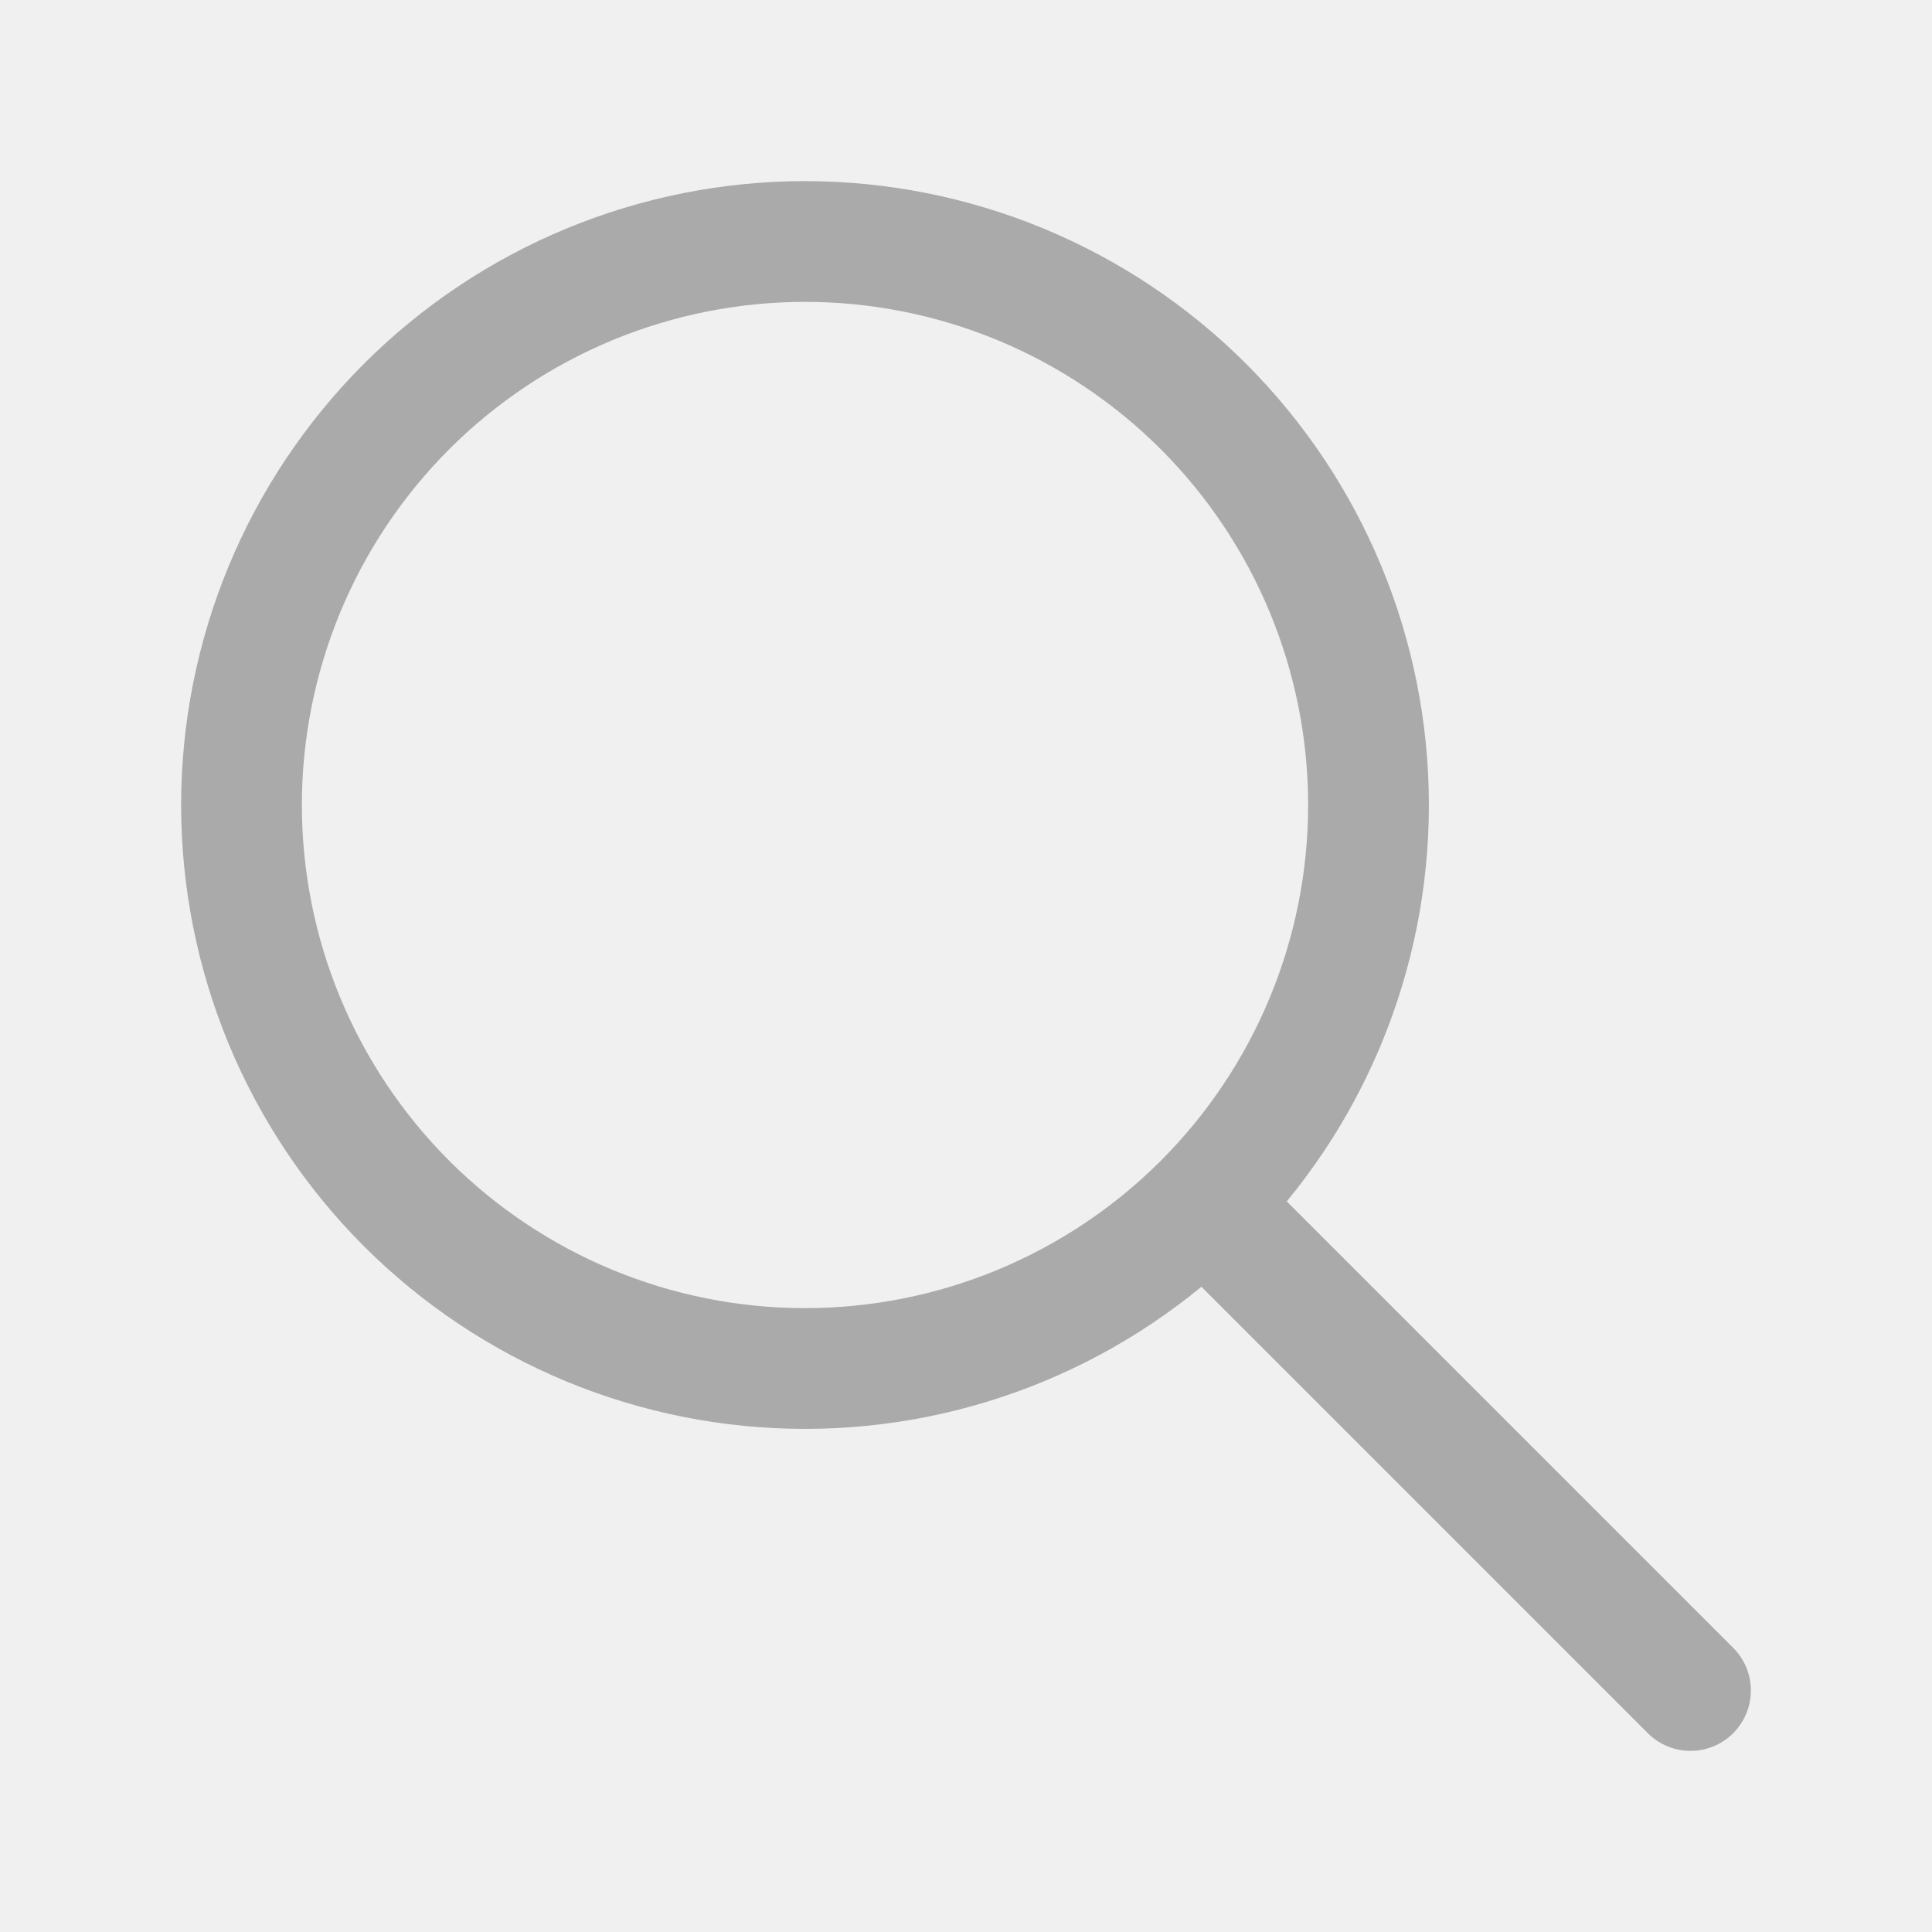
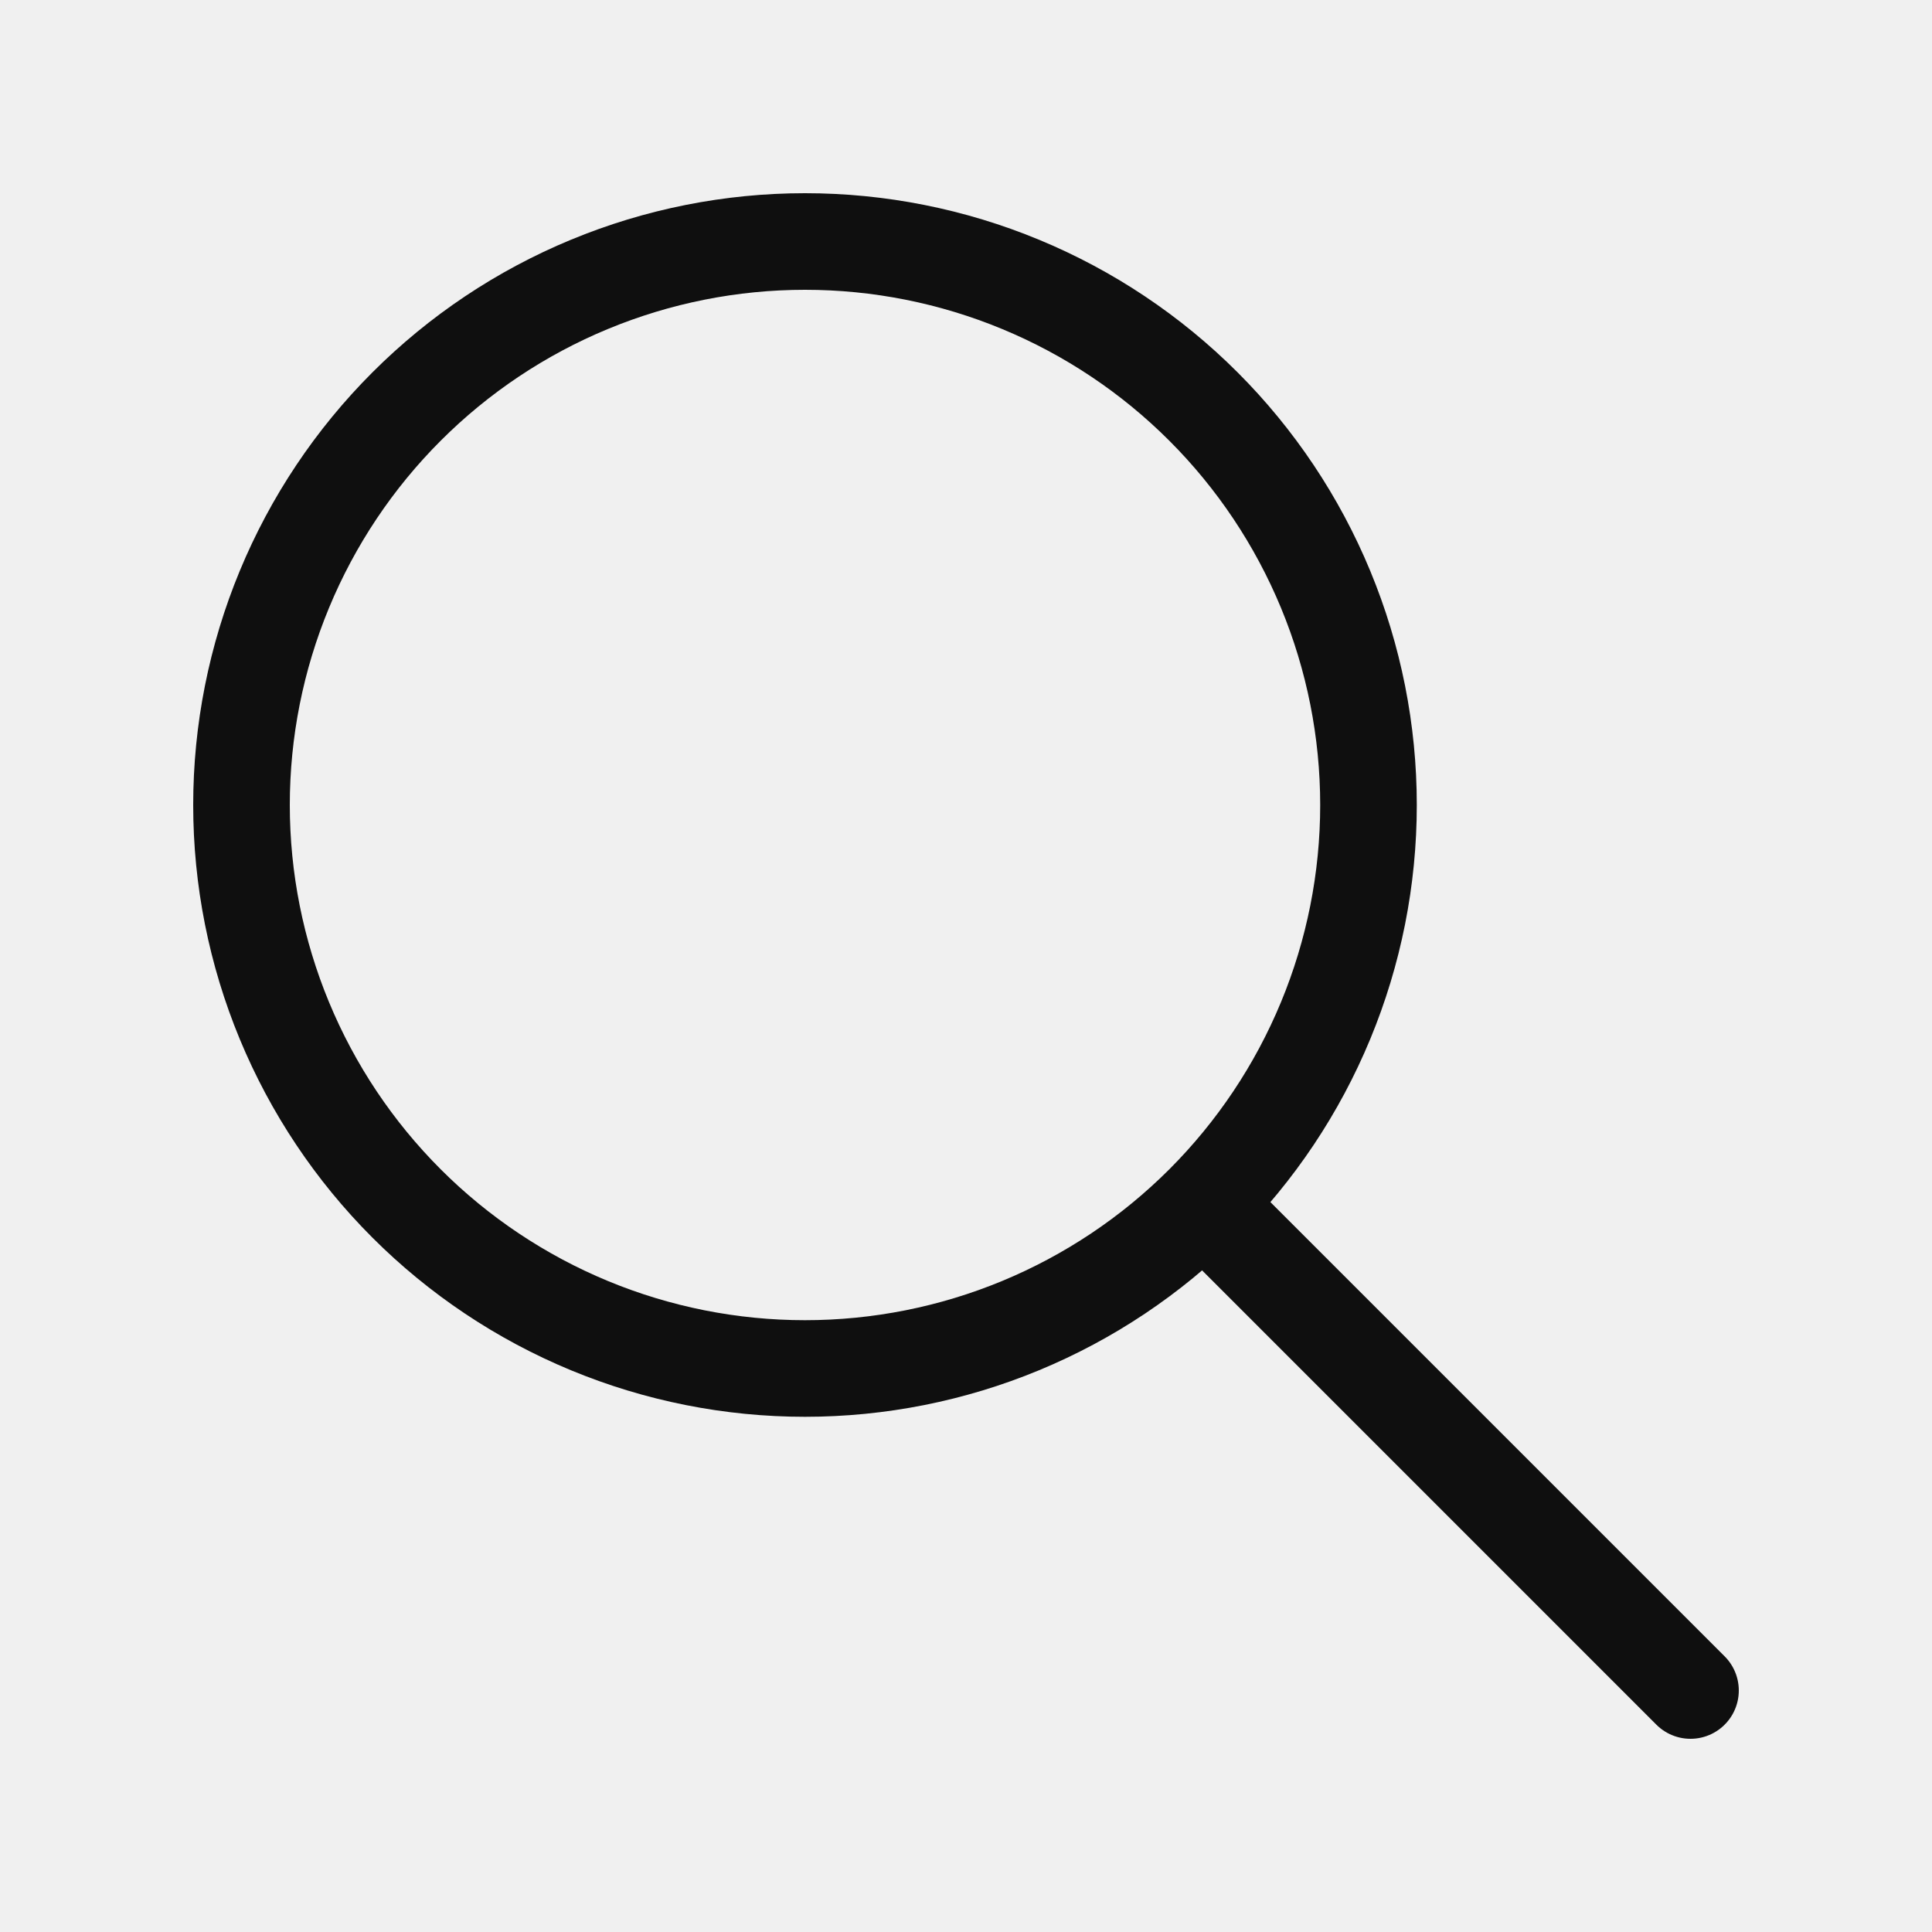
- <svg xmlns="http://www.w3.org/2000/svg" width="80" height="80" viewBox="0 0 80 80" fill="none">
-   <g clip-path="url(#clip0_1074_305)">
-     <path d="M10 33.333C10 36.398 10.604 39.432 11.776 42.263C12.949 45.093 14.668 47.666 16.834 49.833C19.001 51.999 21.573 53.718 24.404 54.891C27.235 56.063 30.269 56.667 33.333 56.667C36.398 56.667 39.432 56.063 42.263 54.891C45.093 53.718 47.666 51.999 49.833 49.833C51.999 47.666 53.718 45.093 54.891 42.263C56.063 39.432 56.667 36.398 56.667 33.333C56.667 30.269 56.063 27.235 54.891 24.404C53.718 21.573 51.999 19.001 49.833 16.834C47.666 14.668 45.093 12.949 42.263 11.776C39.432 10.604 36.398 10 33.333 10C30.269 10 27.235 10.604 24.404 11.776C21.573 12.949 19.001 14.668 16.834 16.834C14.668 19.001 12.949 21.573 11.776 24.404C10.604 27.235 10 30.269 10 33.333Z" stroke="#AAAAAA" stroke-width="5" stroke-linecap="round" stroke-linejoin="round" />
-     <path d="M70 70L50 50" stroke="#AAAAAA" stroke-width="5" stroke-linecap="round" stroke-linejoin="round" />
+ <svg xmlns="http://www.w3.org/2000/svg" width="100" height="100" viewBox="0 0 100 100" fill="none">
+   <g clip-path="url(#clip0_1328_4804)">
+     <path d="M12.5 41.667C12.5 45.497 13.254 49.29 14.72 52.828C16.186 56.367 18.334 59.582 21.043 62.291C23.751 64.999 26.966 67.147 30.505 68.613C34.044 70.079 37.836 70.833 41.667 70.833C45.497 70.833 49.29 70.079 52.828 68.613C56.367 67.147 59.582 64.999 62.291 62.291C64.999 59.582 67.147 56.367 68.613 52.828C70.079 49.29 70.833 45.497 70.833 41.667C70.833 37.836 70.079 34.044 68.613 30.505C67.147 26.966 64.999 23.751 62.291 21.043C59.582 18.334 56.367 16.186 52.828 14.72C49.29 13.254 45.497 12.5 41.667 12.5C37.836 12.5 34.044 13.254 30.505 14.72C26.966 16.186 23.751 18.334 21.043 21.043C18.334 23.751 16.186 26.966 14.72 30.505C13.254 34.044 12.5 37.836 12.5 41.667Z" stroke="#0F0F0F" stroke-width="5" stroke-linecap="round" stroke-linejoin="round" />
+     <path d="M87.5 87.5L62.5 62.5" stroke="#0F0F0F" stroke-width="5" stroke-linecap="round" stroke-linejoin="round" />
  </g>
  <defs>
-     <clipPath id="clip0_1074_305">
-       <rect width="80" height="80" fill="white" />
+     <clipPath id="clip0_1328_4804">
+       <rect width="100" height="100" fill="white" />
    </clipPath>
  </defs>
</svg>
